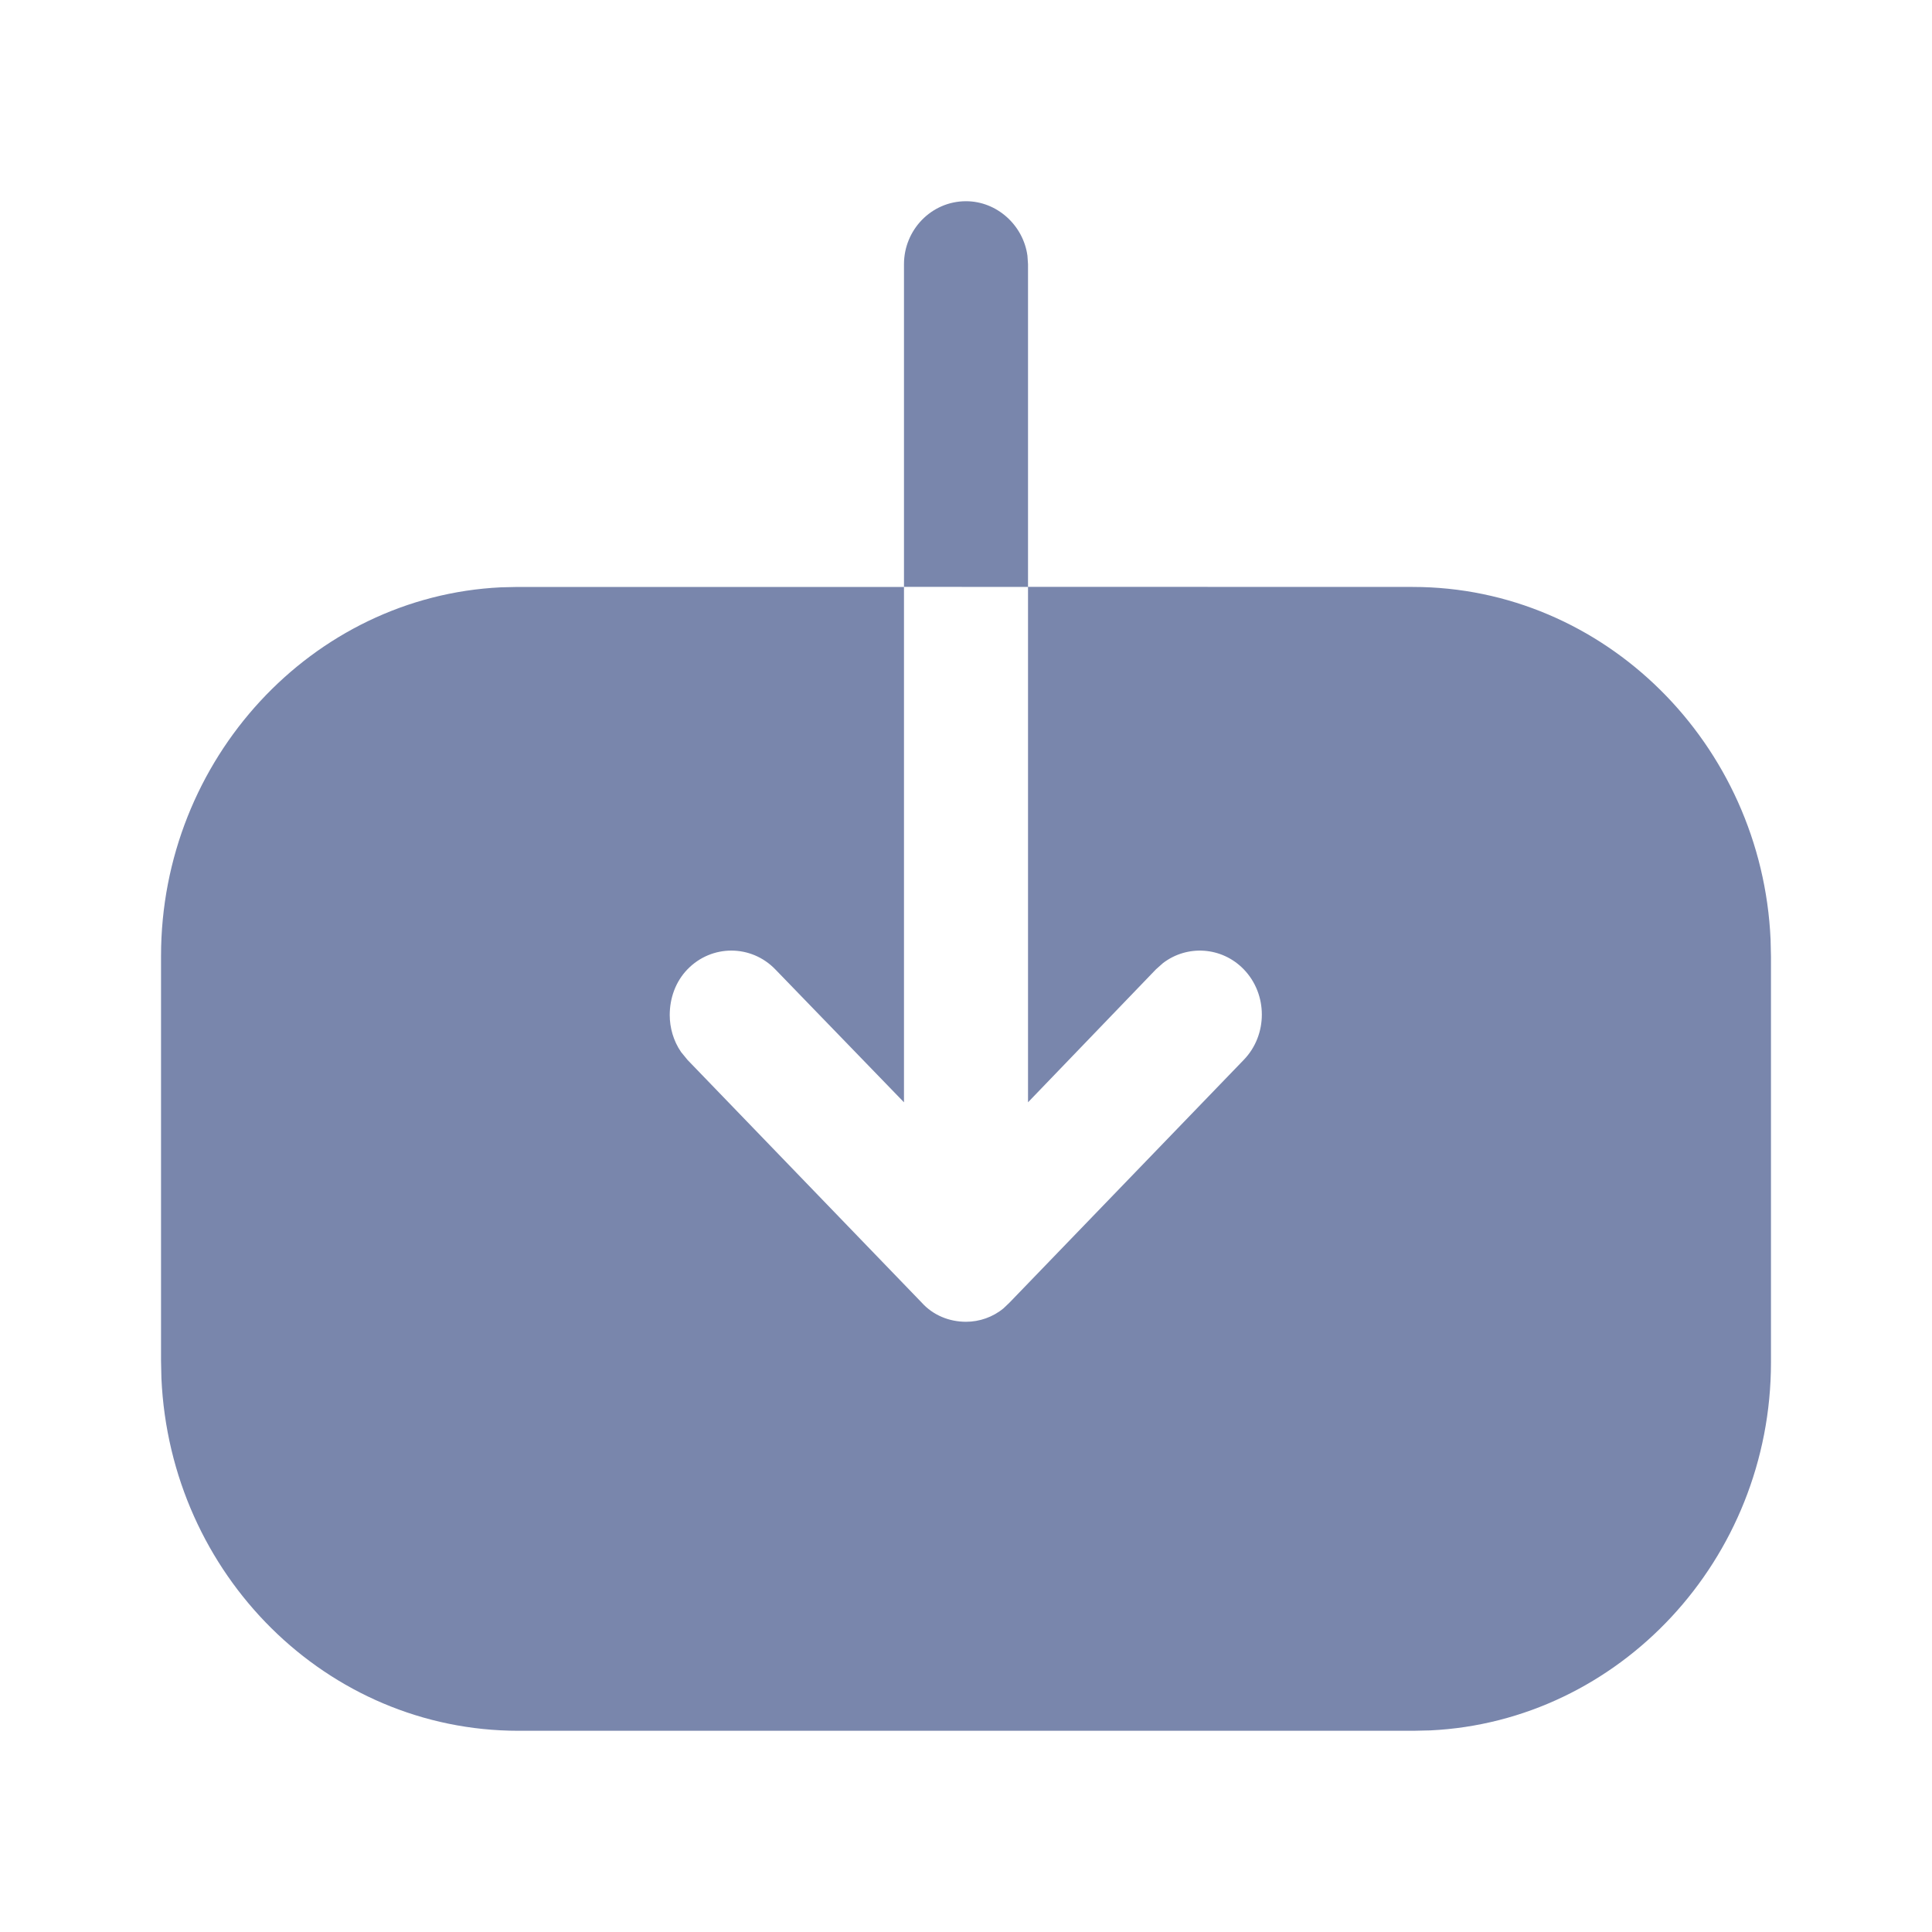
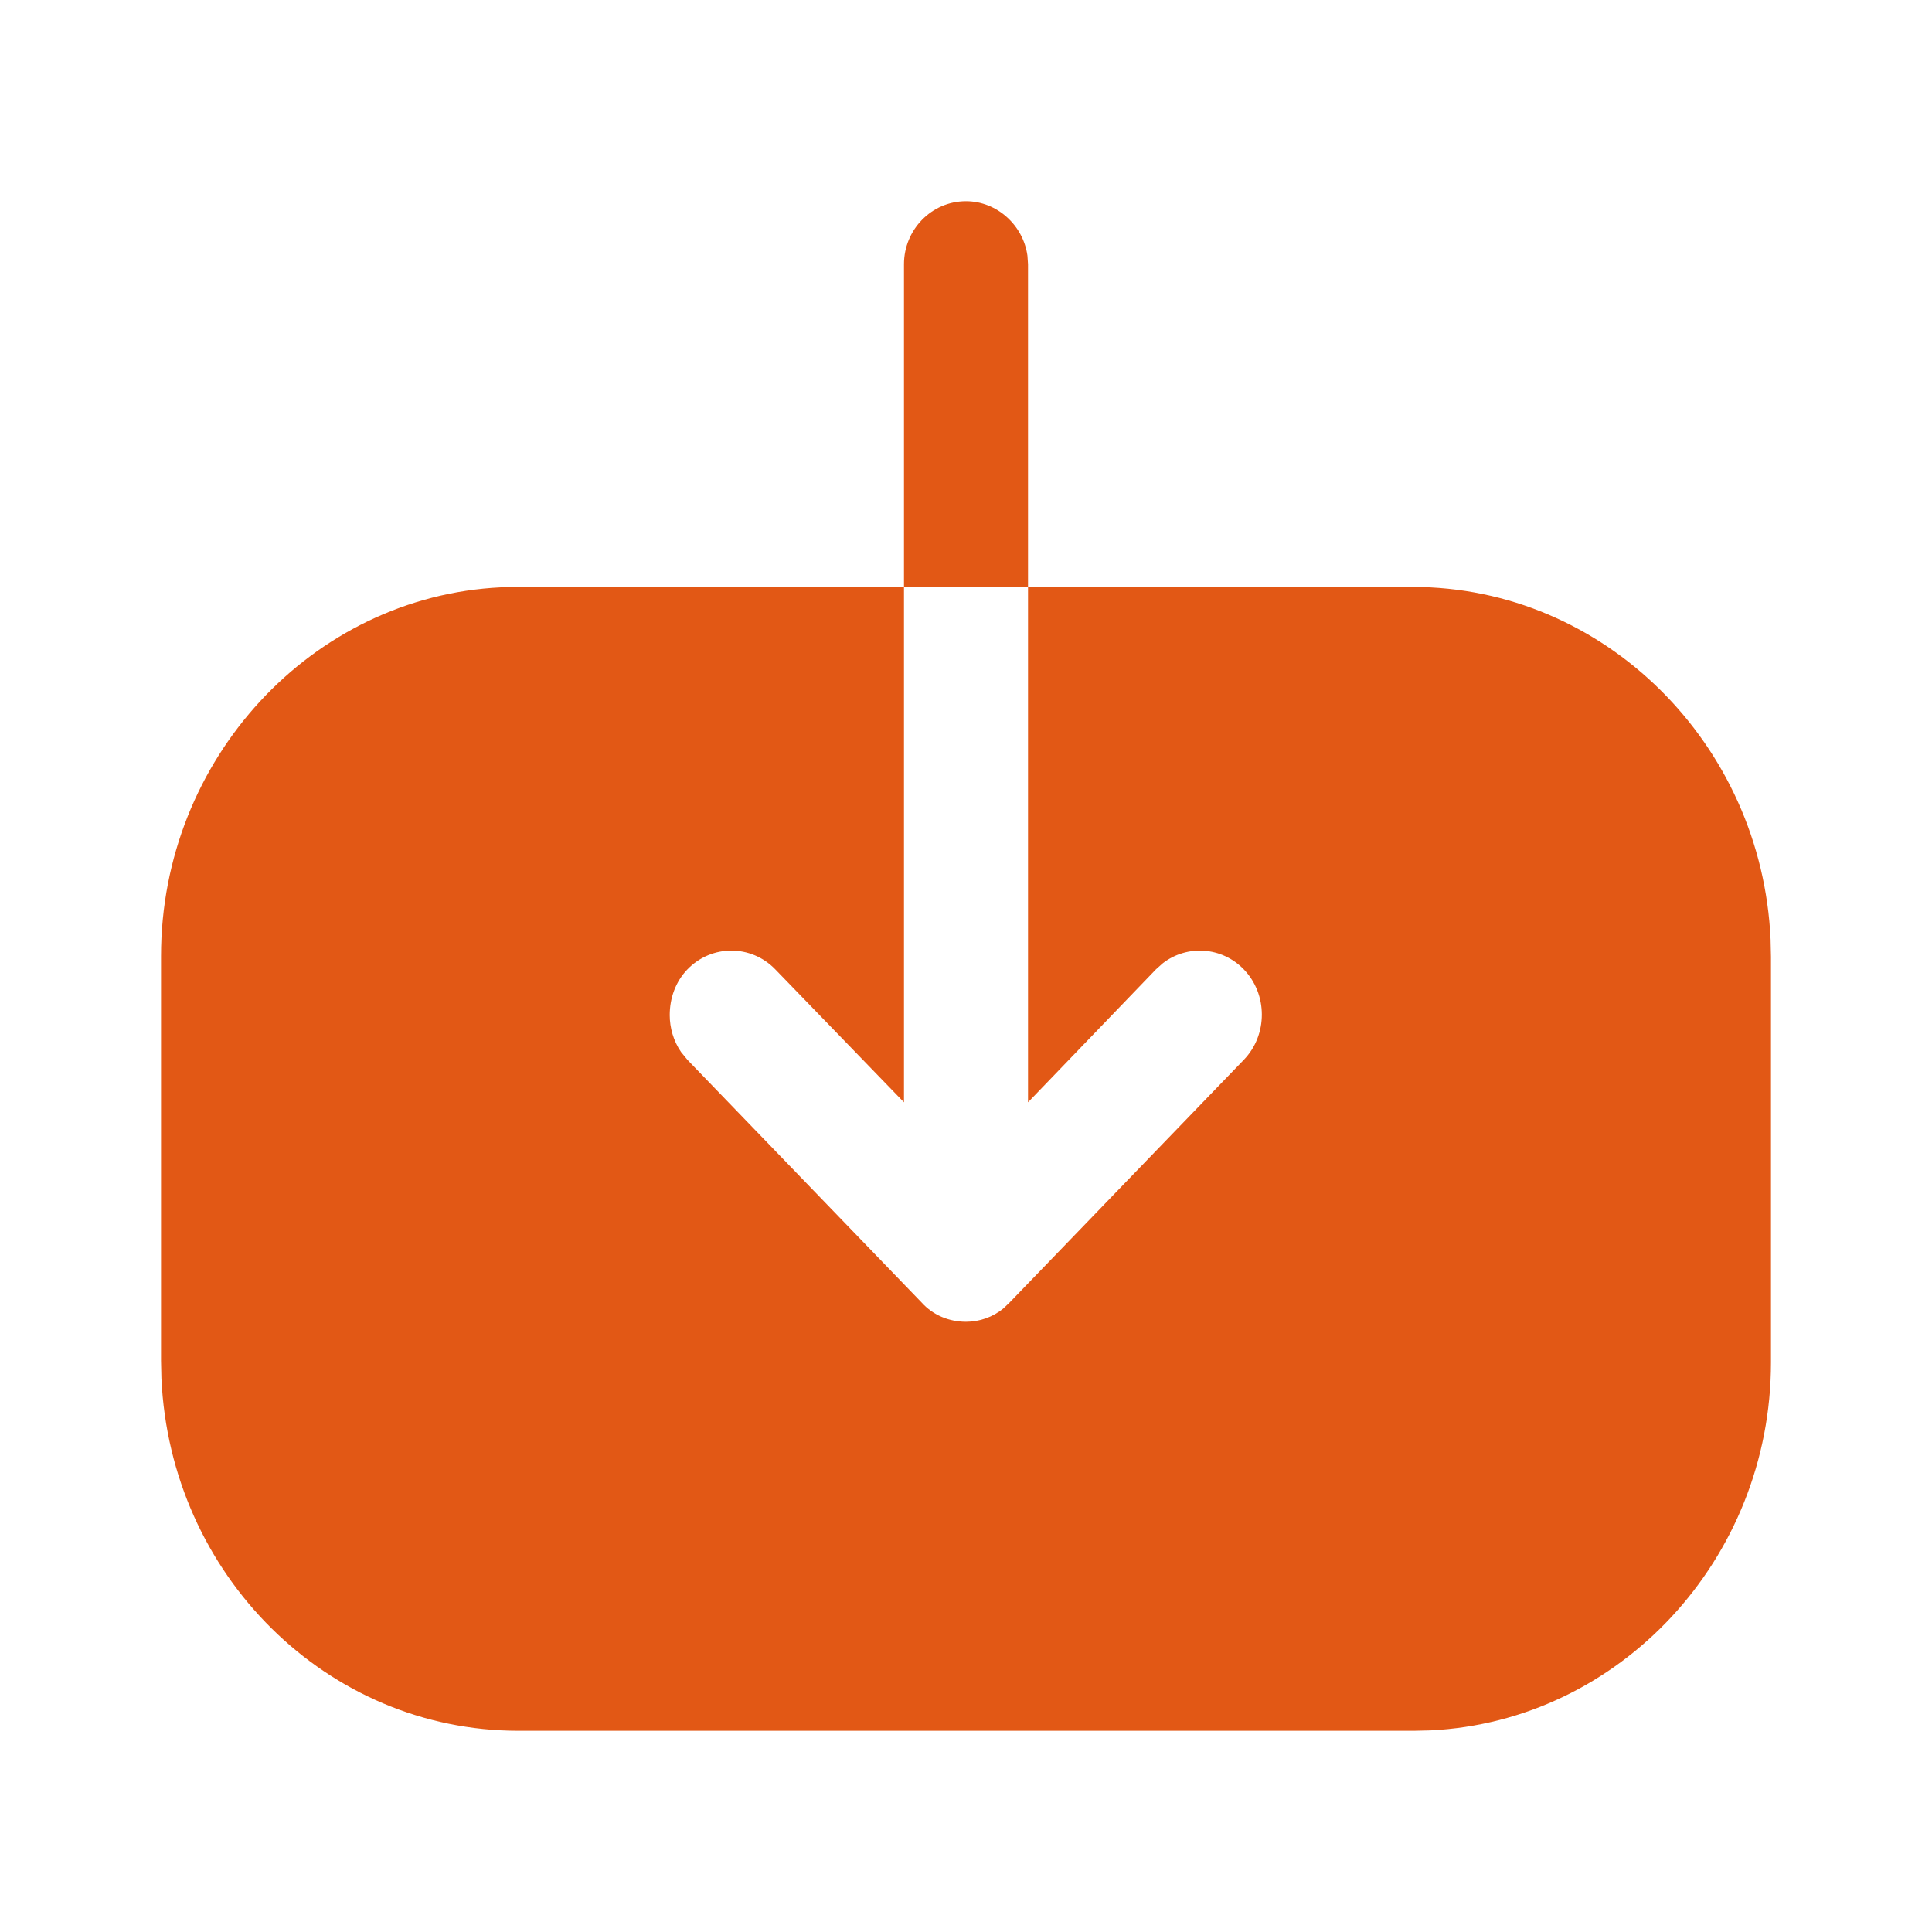
<svg xmlns="http://www.w3.org/2000/svg" width="20" height="20" viewBox="0 0 20 20" fill="none">
-   <path d="M9.358 6.075V2.735C9.358 2.379 9.642 2.083 10 2.083C10.321 2.083 10.593 2.332 10.636 2.647L10.642 2.735V6.075L14.625 6.076C16.608 6.076 18.238 7.7 18.329 9.725L18.333 9.905V14.104C18.333 16.144 16.761 17.819 14.807 17.913L14.633 17.917H5.367C3.383 17.917 1.762 16.301 1.671 14.268L1.667 14.087L1.667 9.897C1.667 7.857 3.232 6.174 5.185 6.08L5.358 6.076H9.358V11.411L8.025 10.034C7.775 9.776 7.367 9.776 7.117 10.034C6.992 10.163 6.933 10.335 6.933 10.508C6.933 10.638 6.971 10.775 7.05 10.89L7.117 10.972L9.542 13.485C9.658 13.614 9.825 13.683 10 13.683C10.139 13.683 10.278 13.635 10.388 13.544L10.45 13.485L12.875 10.972C13.125 10.714 13.125 10.292 12.875 10.034C12.648 9.8 12.29 9.778 12.039 9.97L11.967 10.034L10.642 11.411V6.076L9.358 6.075Z" fill="#7986AC" />
+   <path d="M9.358 6.075V2.735C9.358 2.379 9.642 2.083 10 2.083C10.321 2.083 10.593 2.332 10.636 2.647L10.642 2.735V6.075L14.625 6.076C16.608 6.076 18.238 7.7 18.329 9.725L18.333 9.905V14.104C18.333 16.144 16.761 17.819 14.807 17.913L14.633 17.917H5.367C3.383 17.917 1.762 16.301 1.671 14.268L1.667 14.087L1.667 9.897C1.667 7.857 3.232 6.174 5.185 6.08L5.358 6.076H9.358V11.411L8.025 10.034C7.775 9.776 7.367 9.776 7.117 10.034C6.992 10.163 6.933 10.335 6.933 10.508C6.933 10.638 6.971 10.775 7.05 10.89L7.117 10.972L9.542 13.485C9.658 13.614 9.825 13.683 10 13.683C10.139 13.683 10.278 13.635 10.388 13.544L10.45 13.485L12.875 10.972C13.125 10.714 13.125 10.292 12.875 10.034C12.648 9.8 12.29 9.778 12.039 9.97L11.967 10.034L10.642 11.411V6.076L9.358 6.075Z" fill="#e25815" />
</svg>
